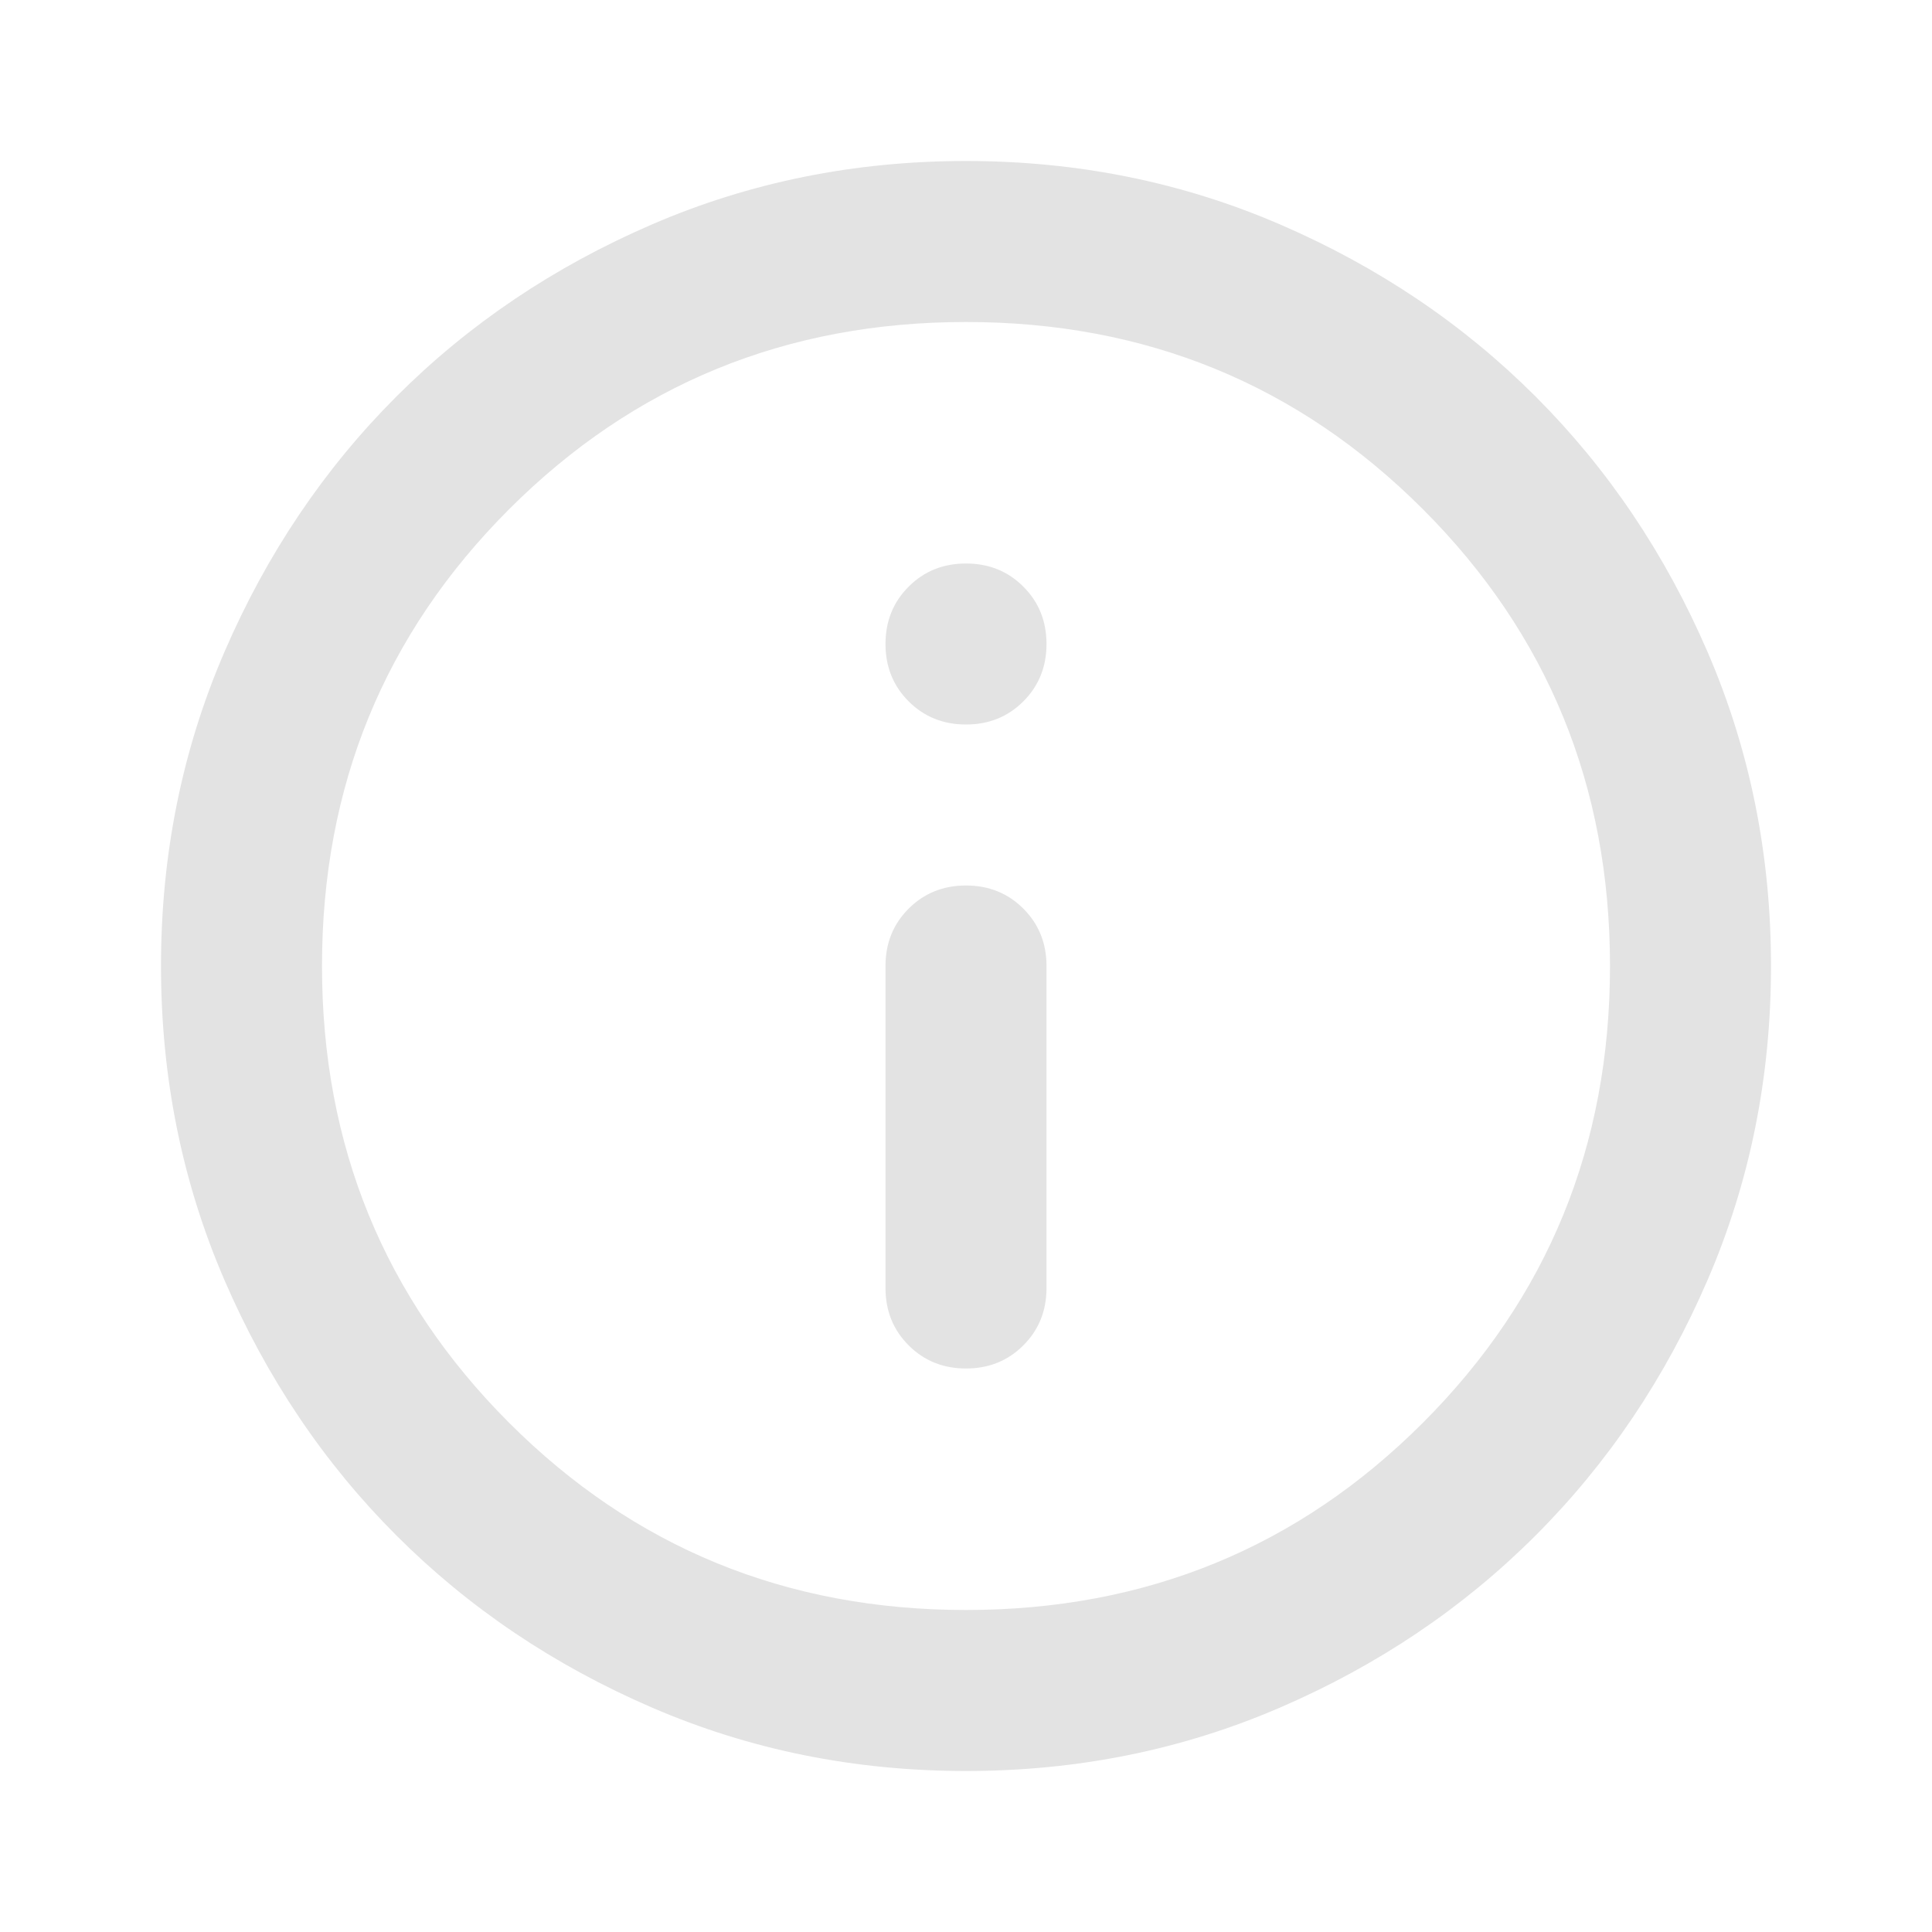
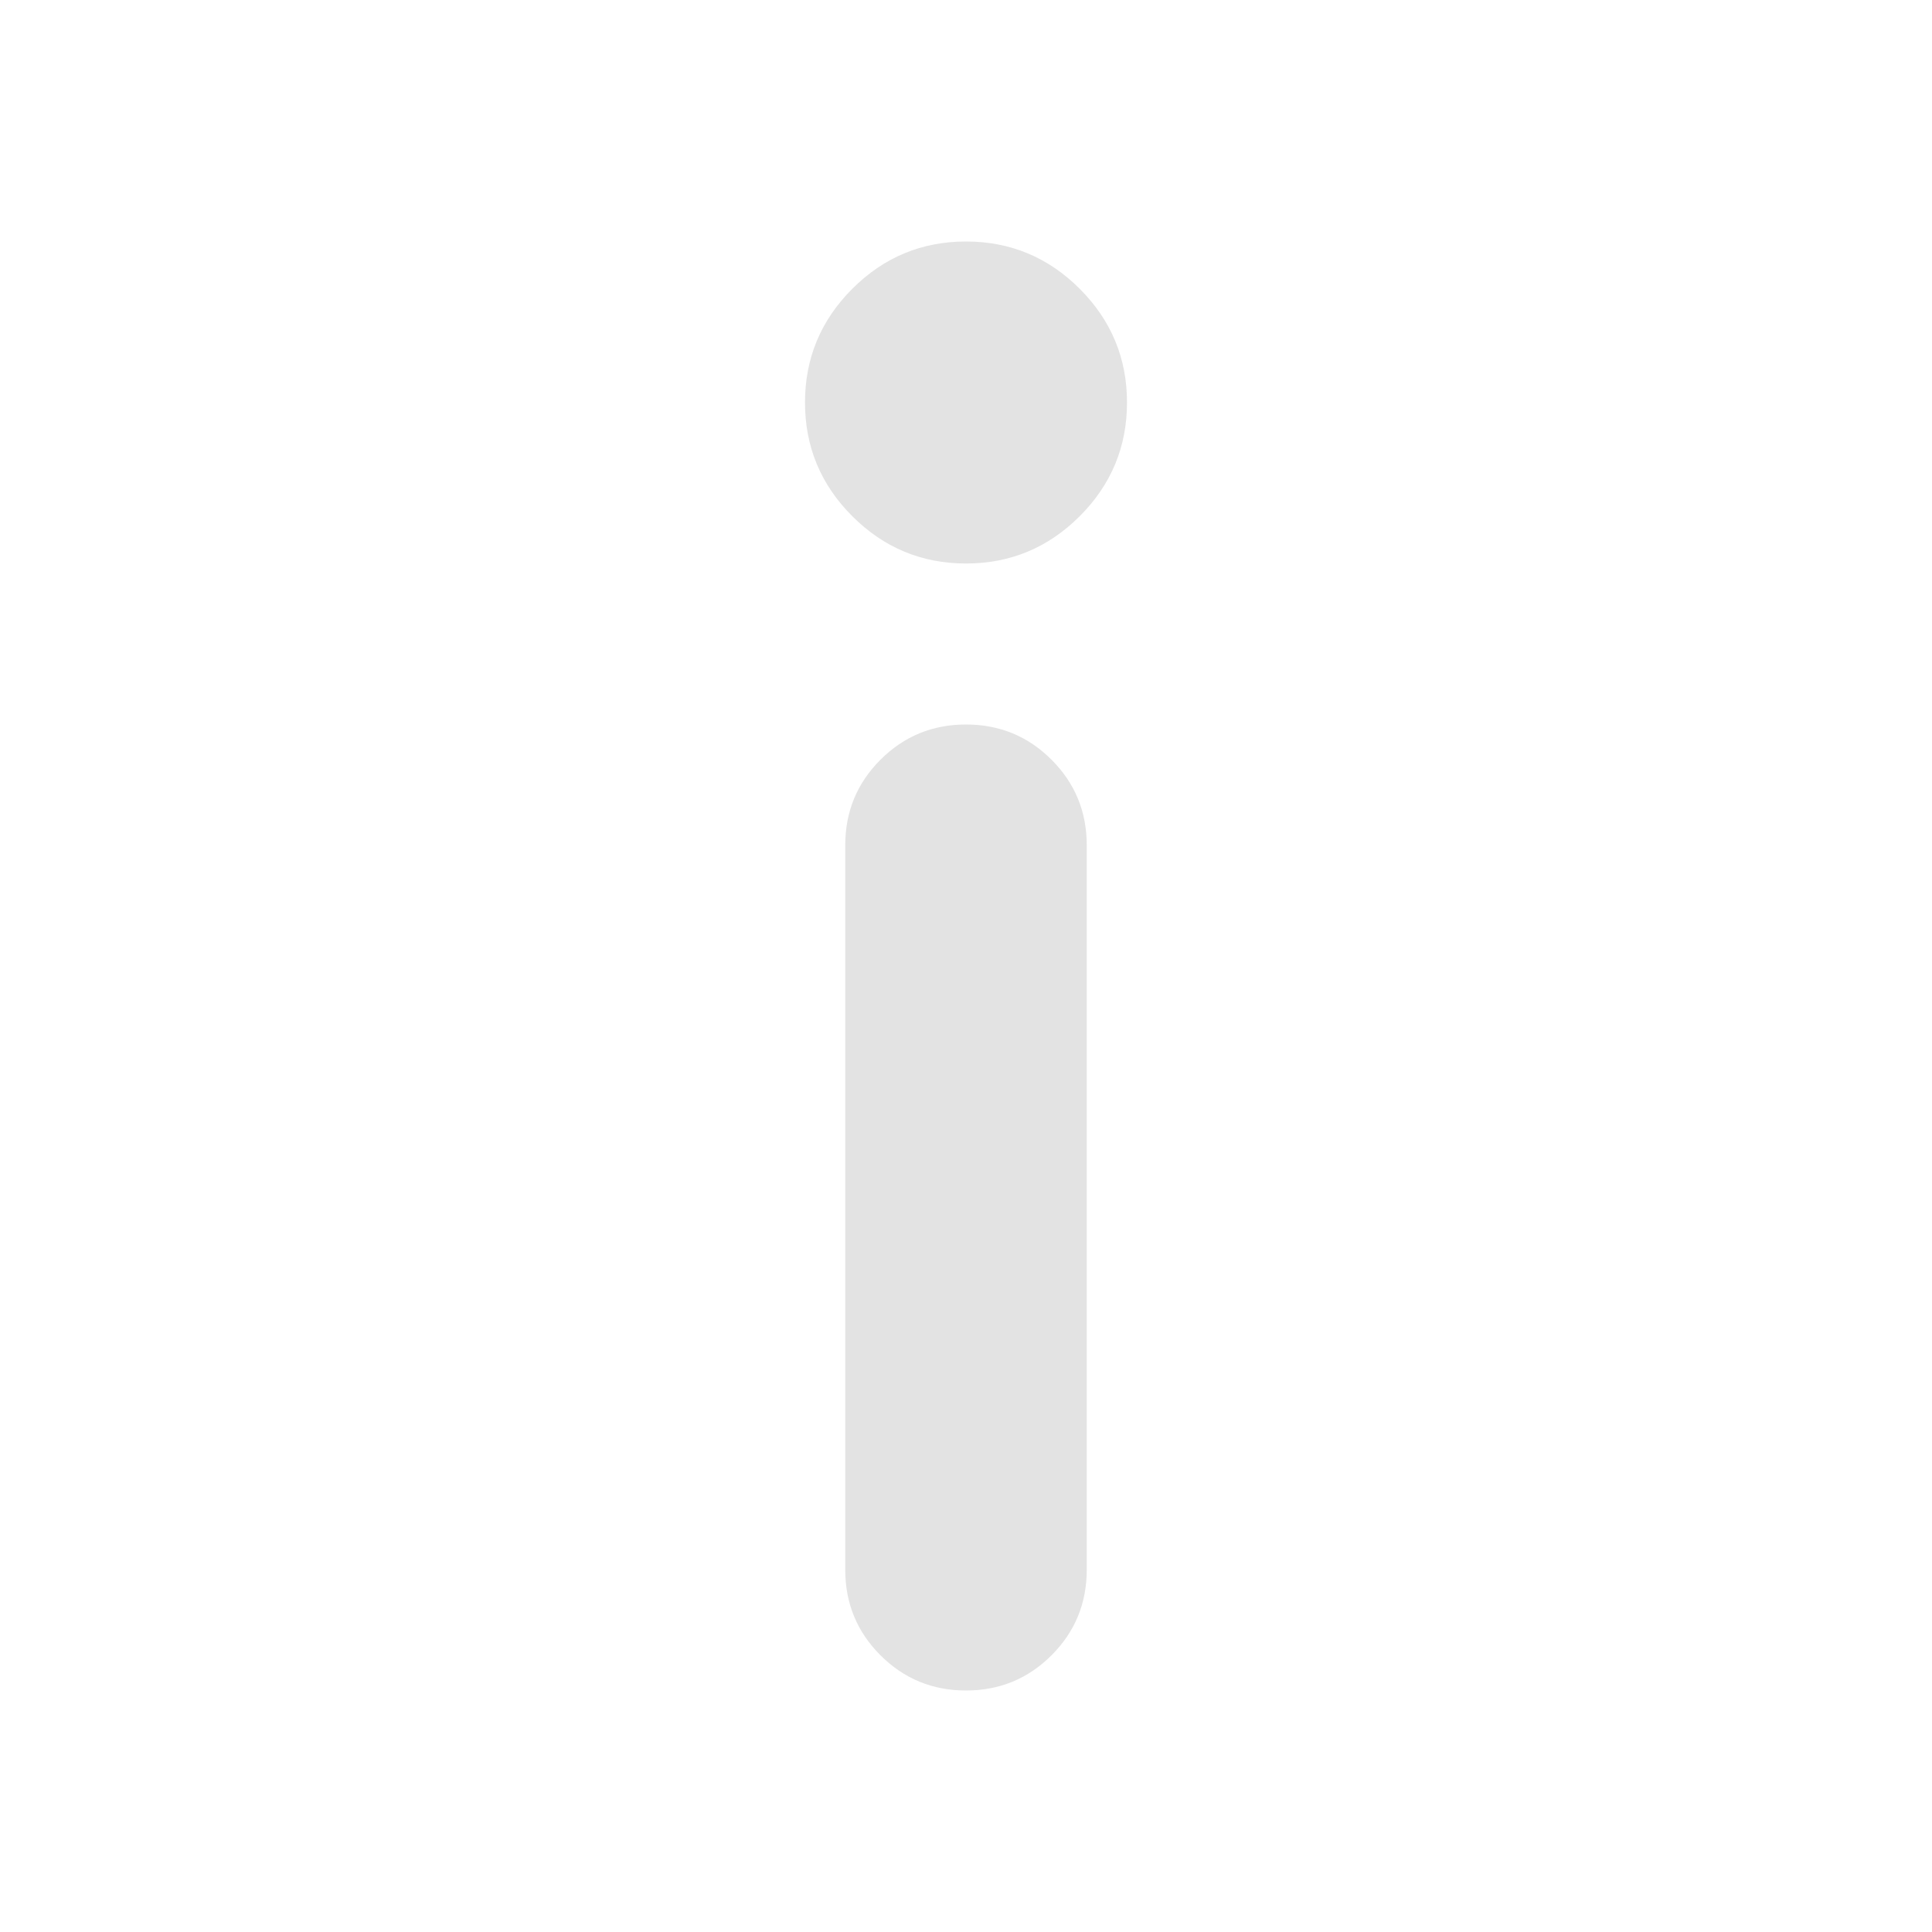
<svg xmlns="http://www.w3.org/2000/svg" height="24px" viewBox="0 -960 960 960" width="24px" fill="#e3e3e3">
-   <path d="M480-280q17 0 28.5-11.5T520-320v-160q0-17-11.5-28.5T480-520q-17 0-28.5 11.5T440-480v160q0 17 11.5 28.5T480-280Zm0-320q17 0 28.5-11.5T520-640q0-17-11.5-28.5T480-680q-17 0-28.5 11.5T440-640q0 17 11.5 28.5T480-600Zm0 520q-83 0-156-31.5T197-197q-54-54-85.5-127T80-480q0-83 31.5-156T197-763q54-54 127-85.5T480-880q83 0 156 31.5T763-763q54 54 85.5 127T880-480q0 83-31.5 156T763-197q-54 54-127 85.5T480-80Zm0-80q134 0 227-93t93-227q0-134-93-227t-227-93q-134 0-227 93t-93 227q0 134 93 227t227 93Zm0-320Z" />
+   <path d="M480-680q-33 0-56.5-23.5T400-760q0-33 23.5-56.5T480-840q33 0 56.5 23.5T560-760q0 33-23.5 56.5T480-680Zm0 560q-25 0-42.5-17.5T420-180v-360q0-25 17.5-42.5T480-600q25 0 42.5 17.5T540-540v360q0 25-17.5 42.5T480-120Z" />
</svg>
